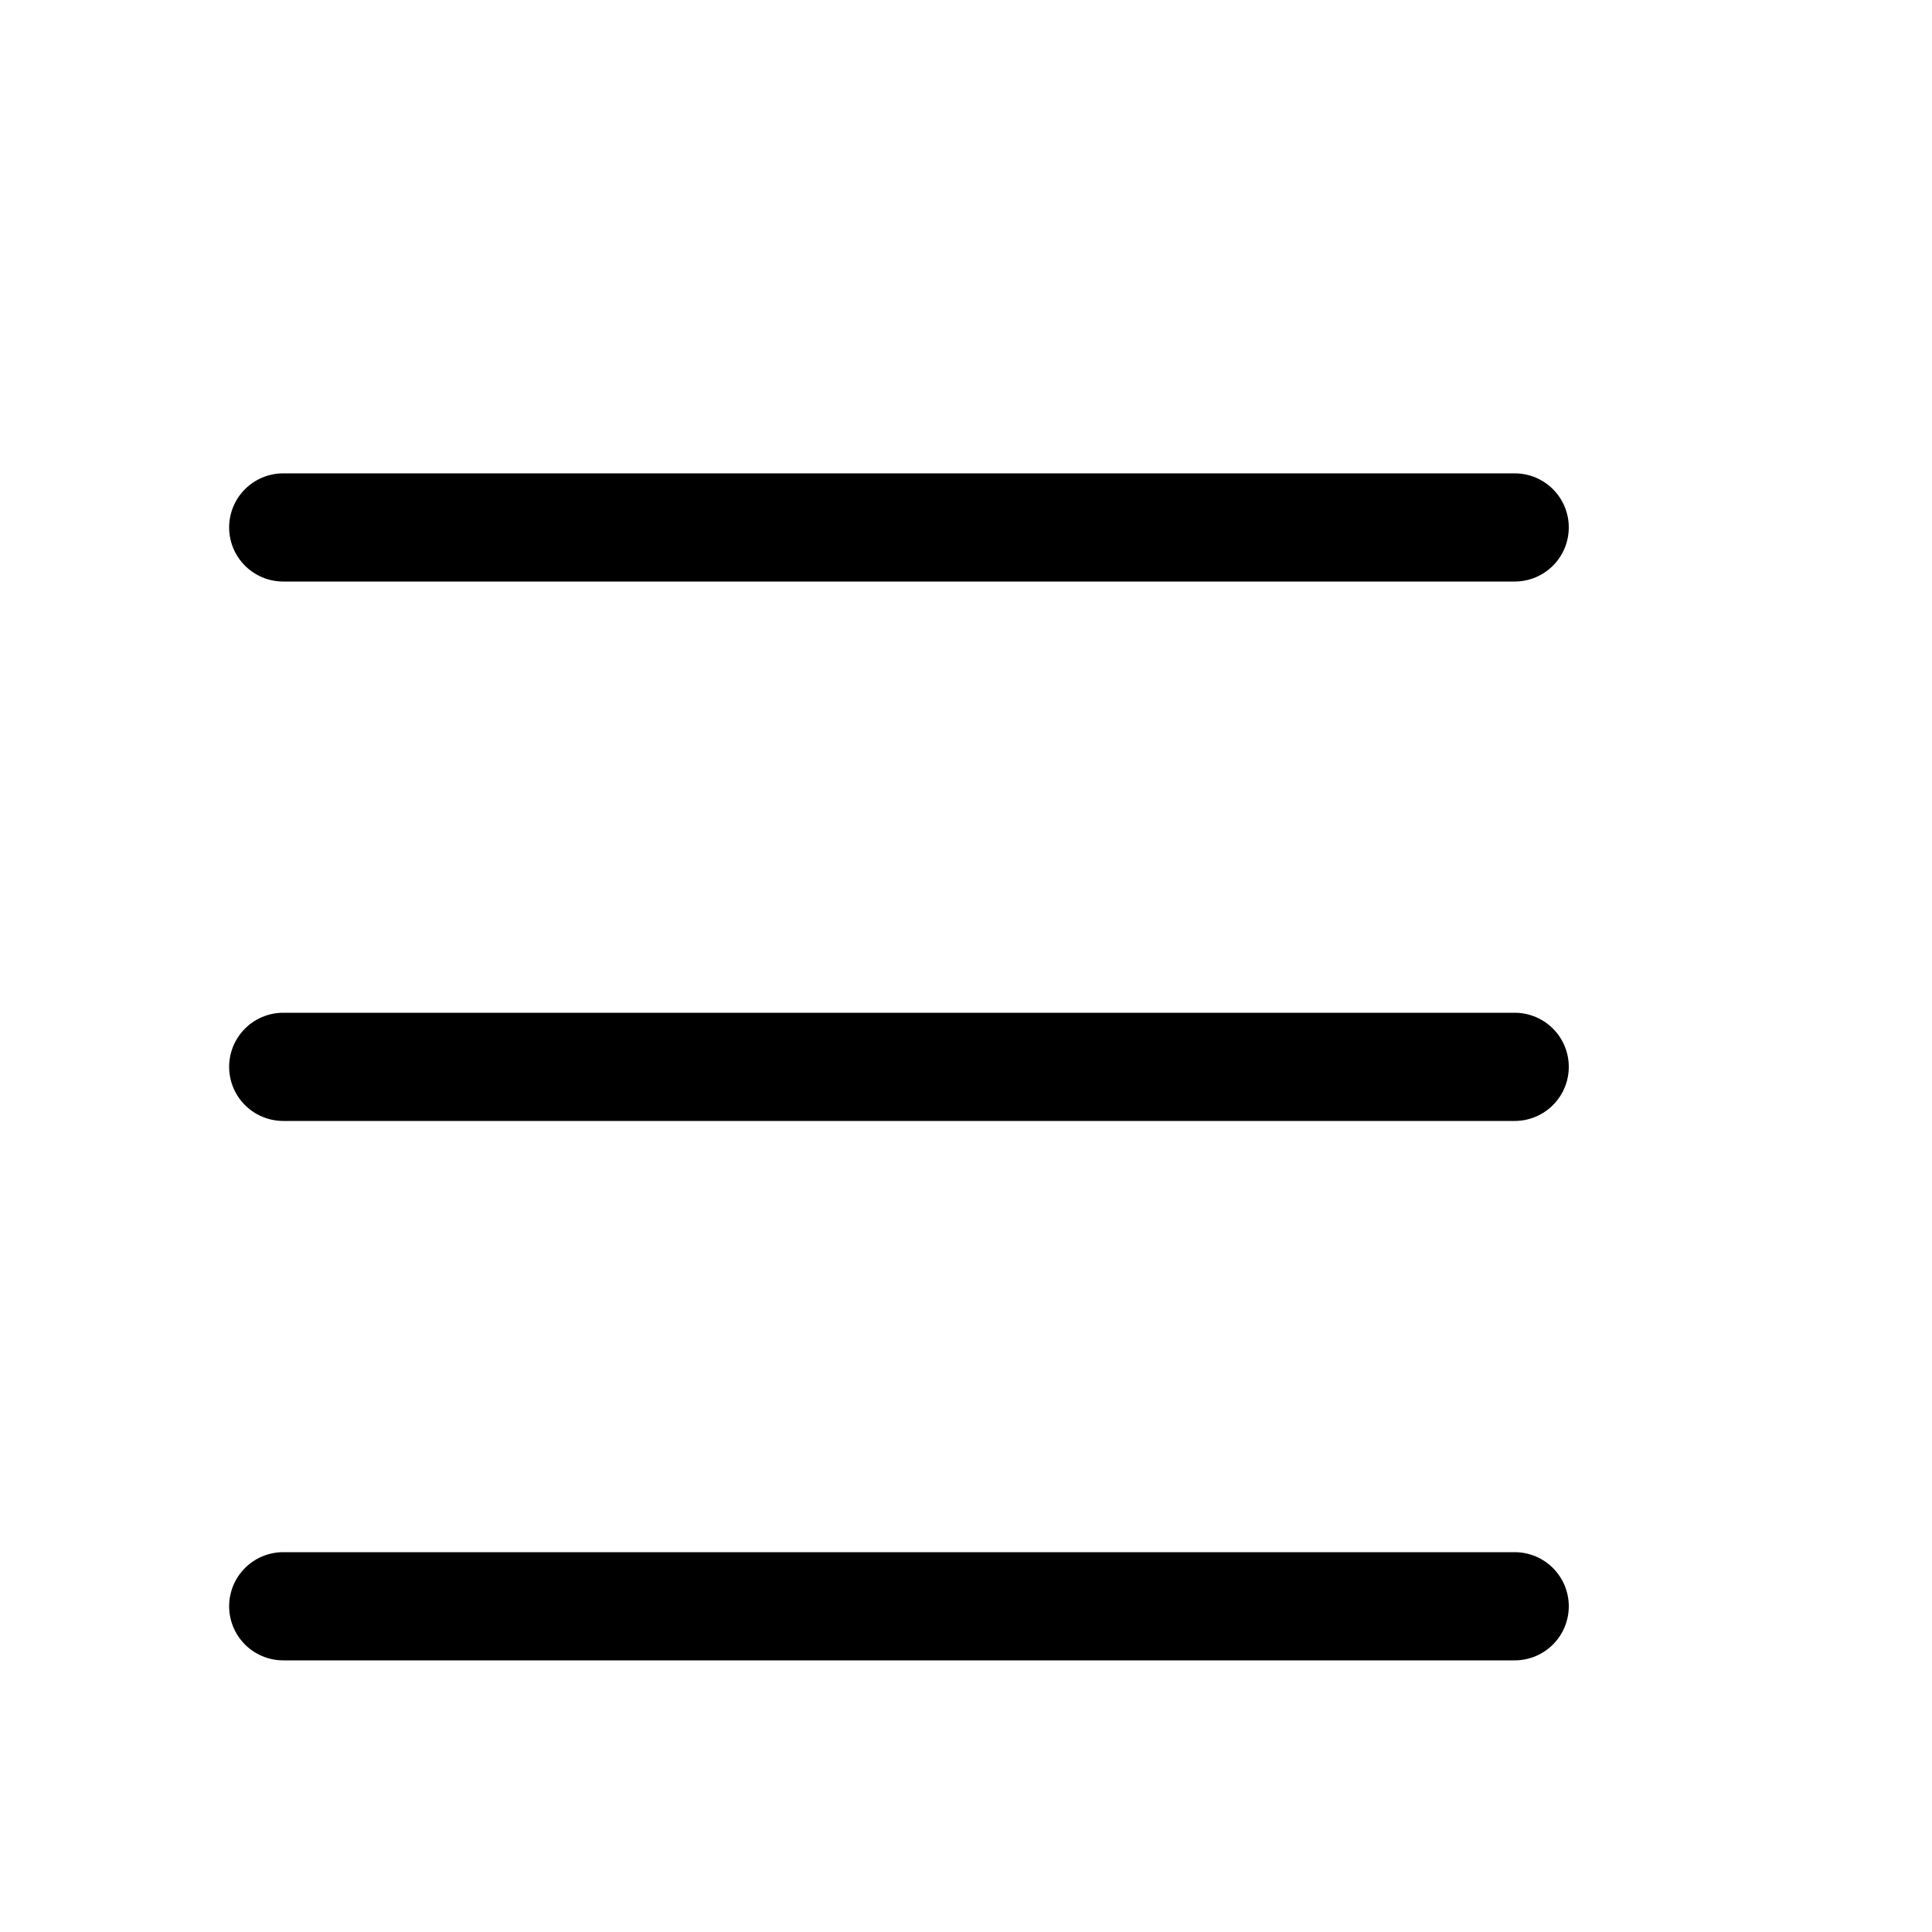
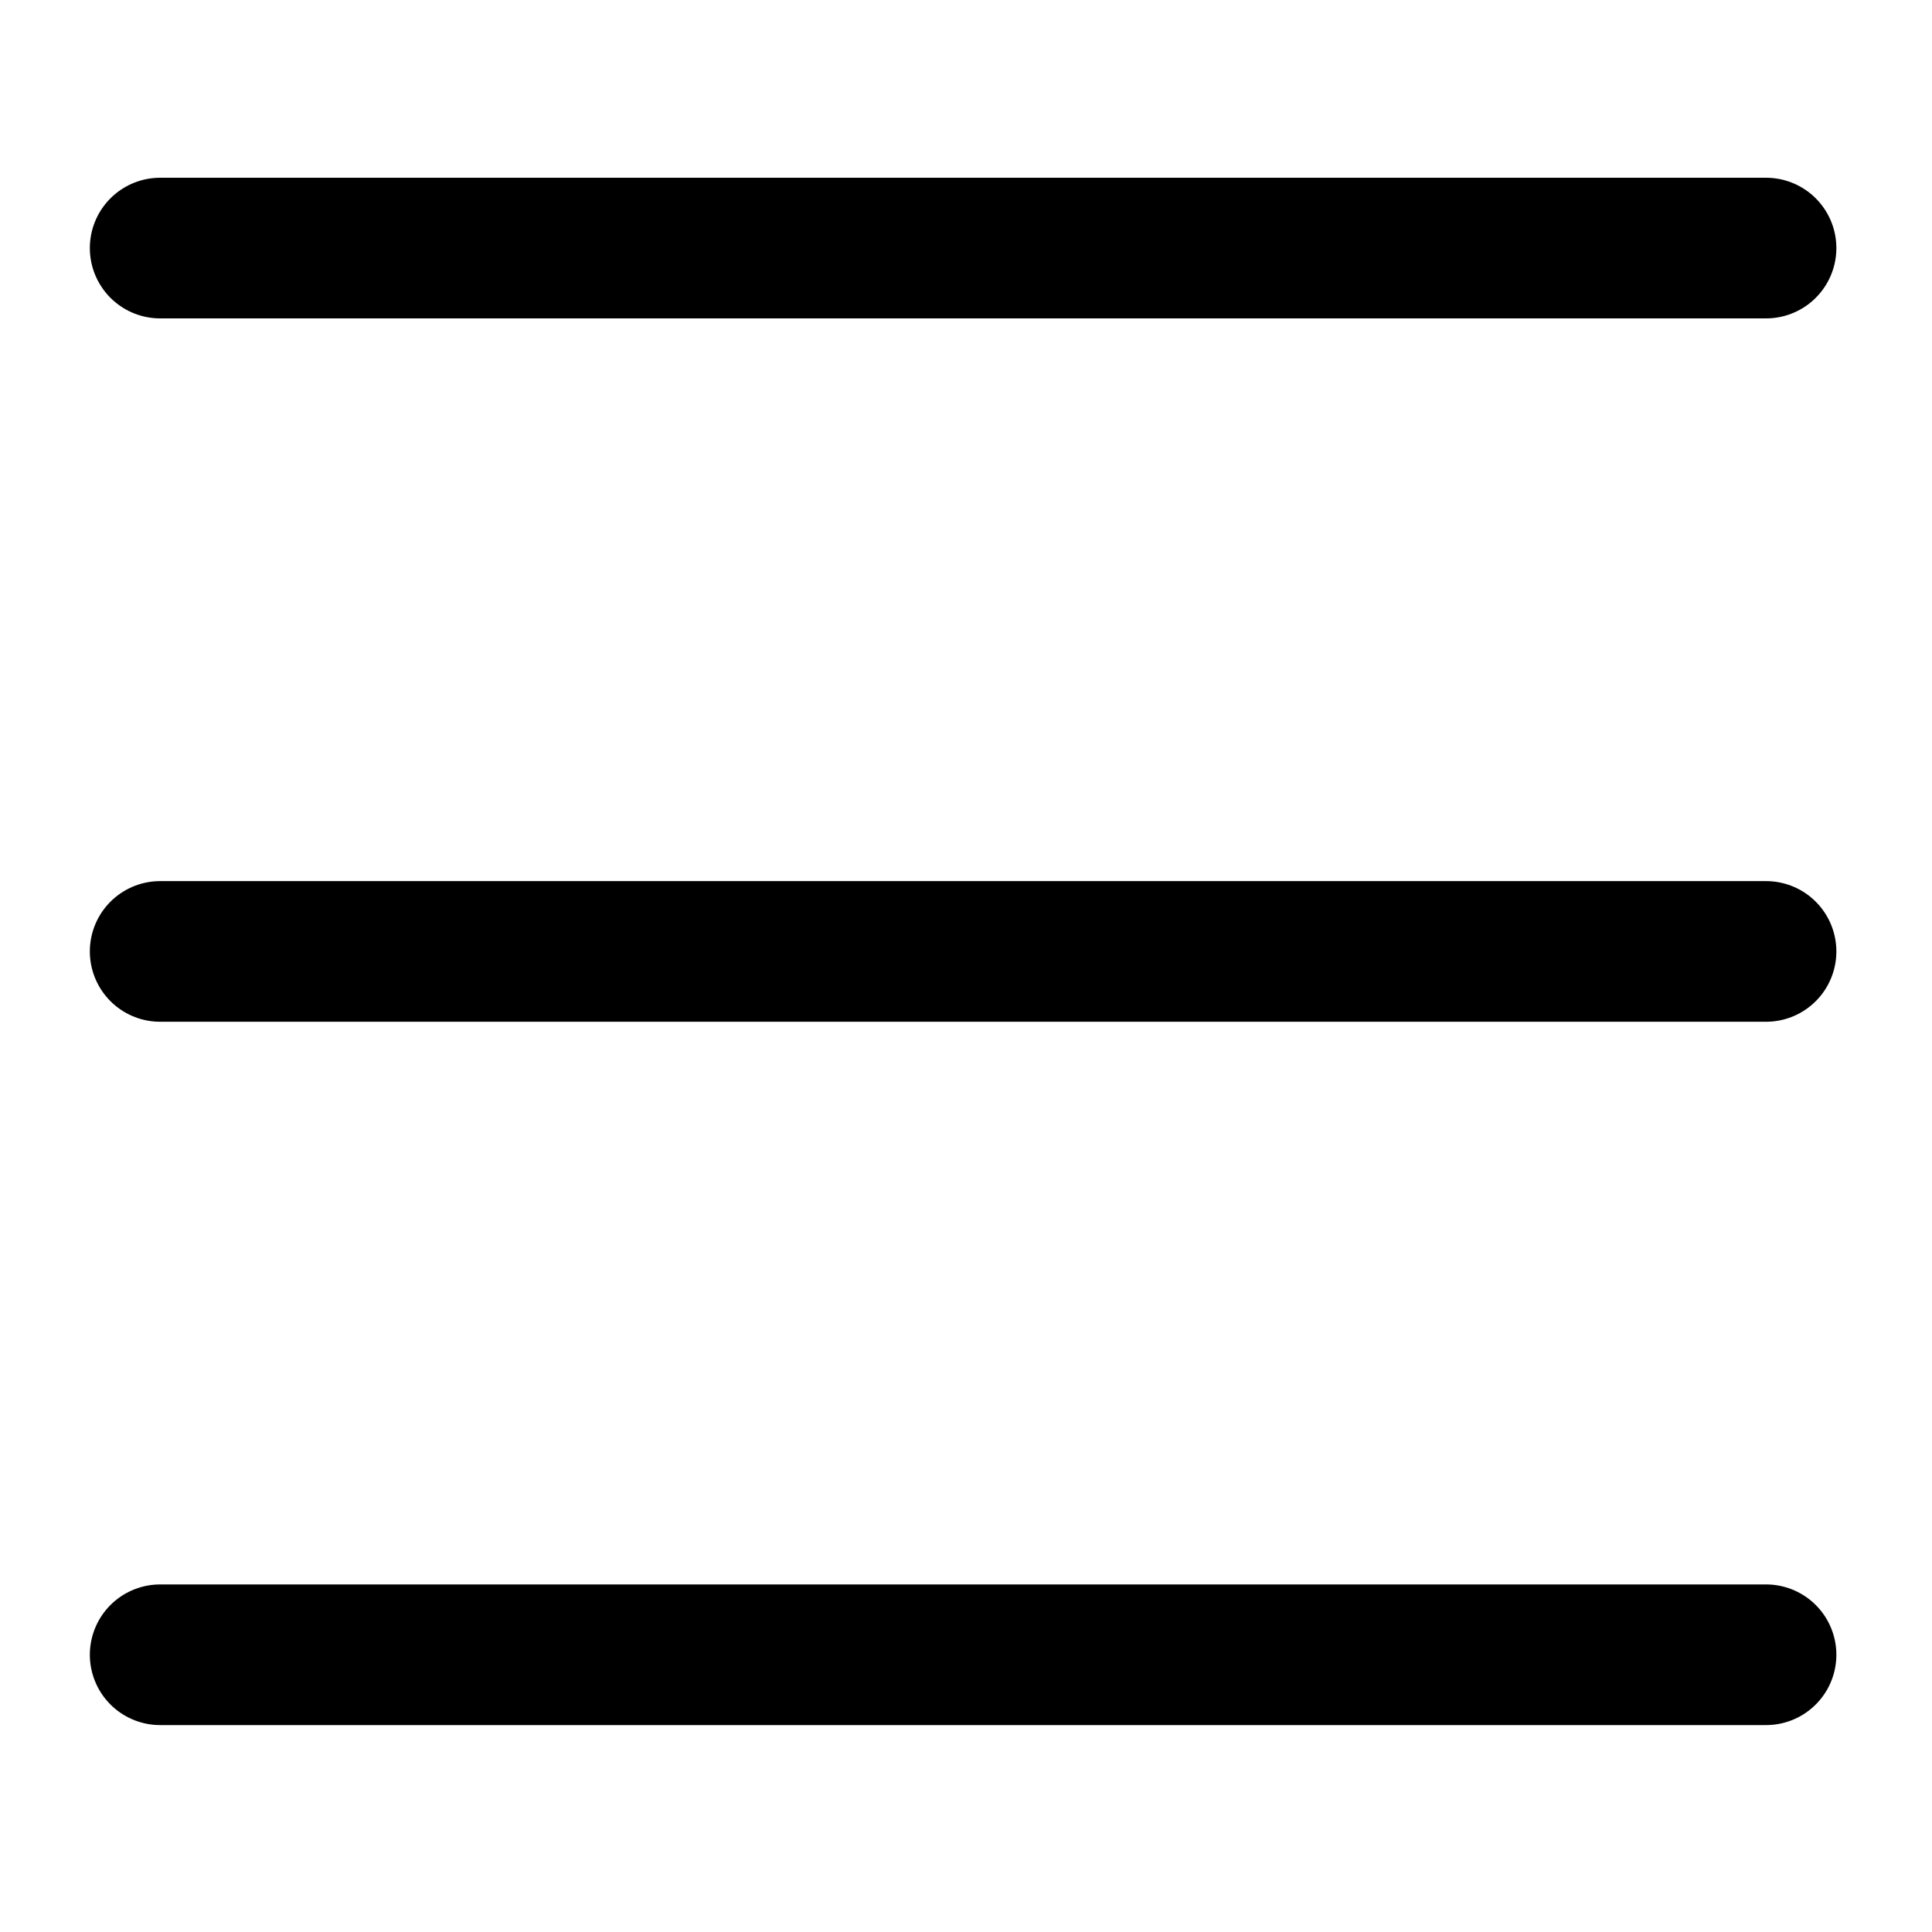
- <svg xmlns="http://www.w3.org/2000/svg" width="100%" height="100%" viewBox="0 0 5 5" version="1.1" xml:space="preserve" style="fill-rule:evenodd;clip-rule:evenodd;stroke-linecap:round;stroke-linejoin:round;stroke-miterlimit:1.5;">
-   <rect id="settings" x="0.465" y="0.9" width="3.722" height="3.722" style="fill:none;" />
-   <path d="M0.733,4.157l3.187,0" style="fill:none;stroke:#000;stroke-width:0.28px;" />
-   <path d="M0.733,1.365l3.187,0" style="fill:none;stroke:#000;stroke-width:0.28px;" />
-   <path d="M0.733,2.761l3.187,0" style="fill:none;stroke:#000;stroke-width:0.28px;" />
+ <svg xmlns="http://www.w3.org/2000/svg" width="100%" height="100%" viewBox="0 0 50 50" version="1.1" xml:space="preserve" style="fill-rule:evenodd;clip-rule:evenodd;stroke-linecap:round;stroke-linejoin:round;stroke-miterlimit:1.5;">
+   <rect id="settings" x="0.655" y="0.352" width="48.54" height="48.54" style="fill:none;" />
+   <path d="M4.145,42.825l41.56,0" style="fill:none;stroke:#000;stroke-width:3.64px;" />
+   <path d="M4.145,6.42l41.56,0" style="fill:none;stroke:#000;stroke-width:3.64px;" />
+   <path d="M4.145,24.623l41.56,0" style="fill:none;stroke:#000;stroke-width:3.64px;" />
</svg>
